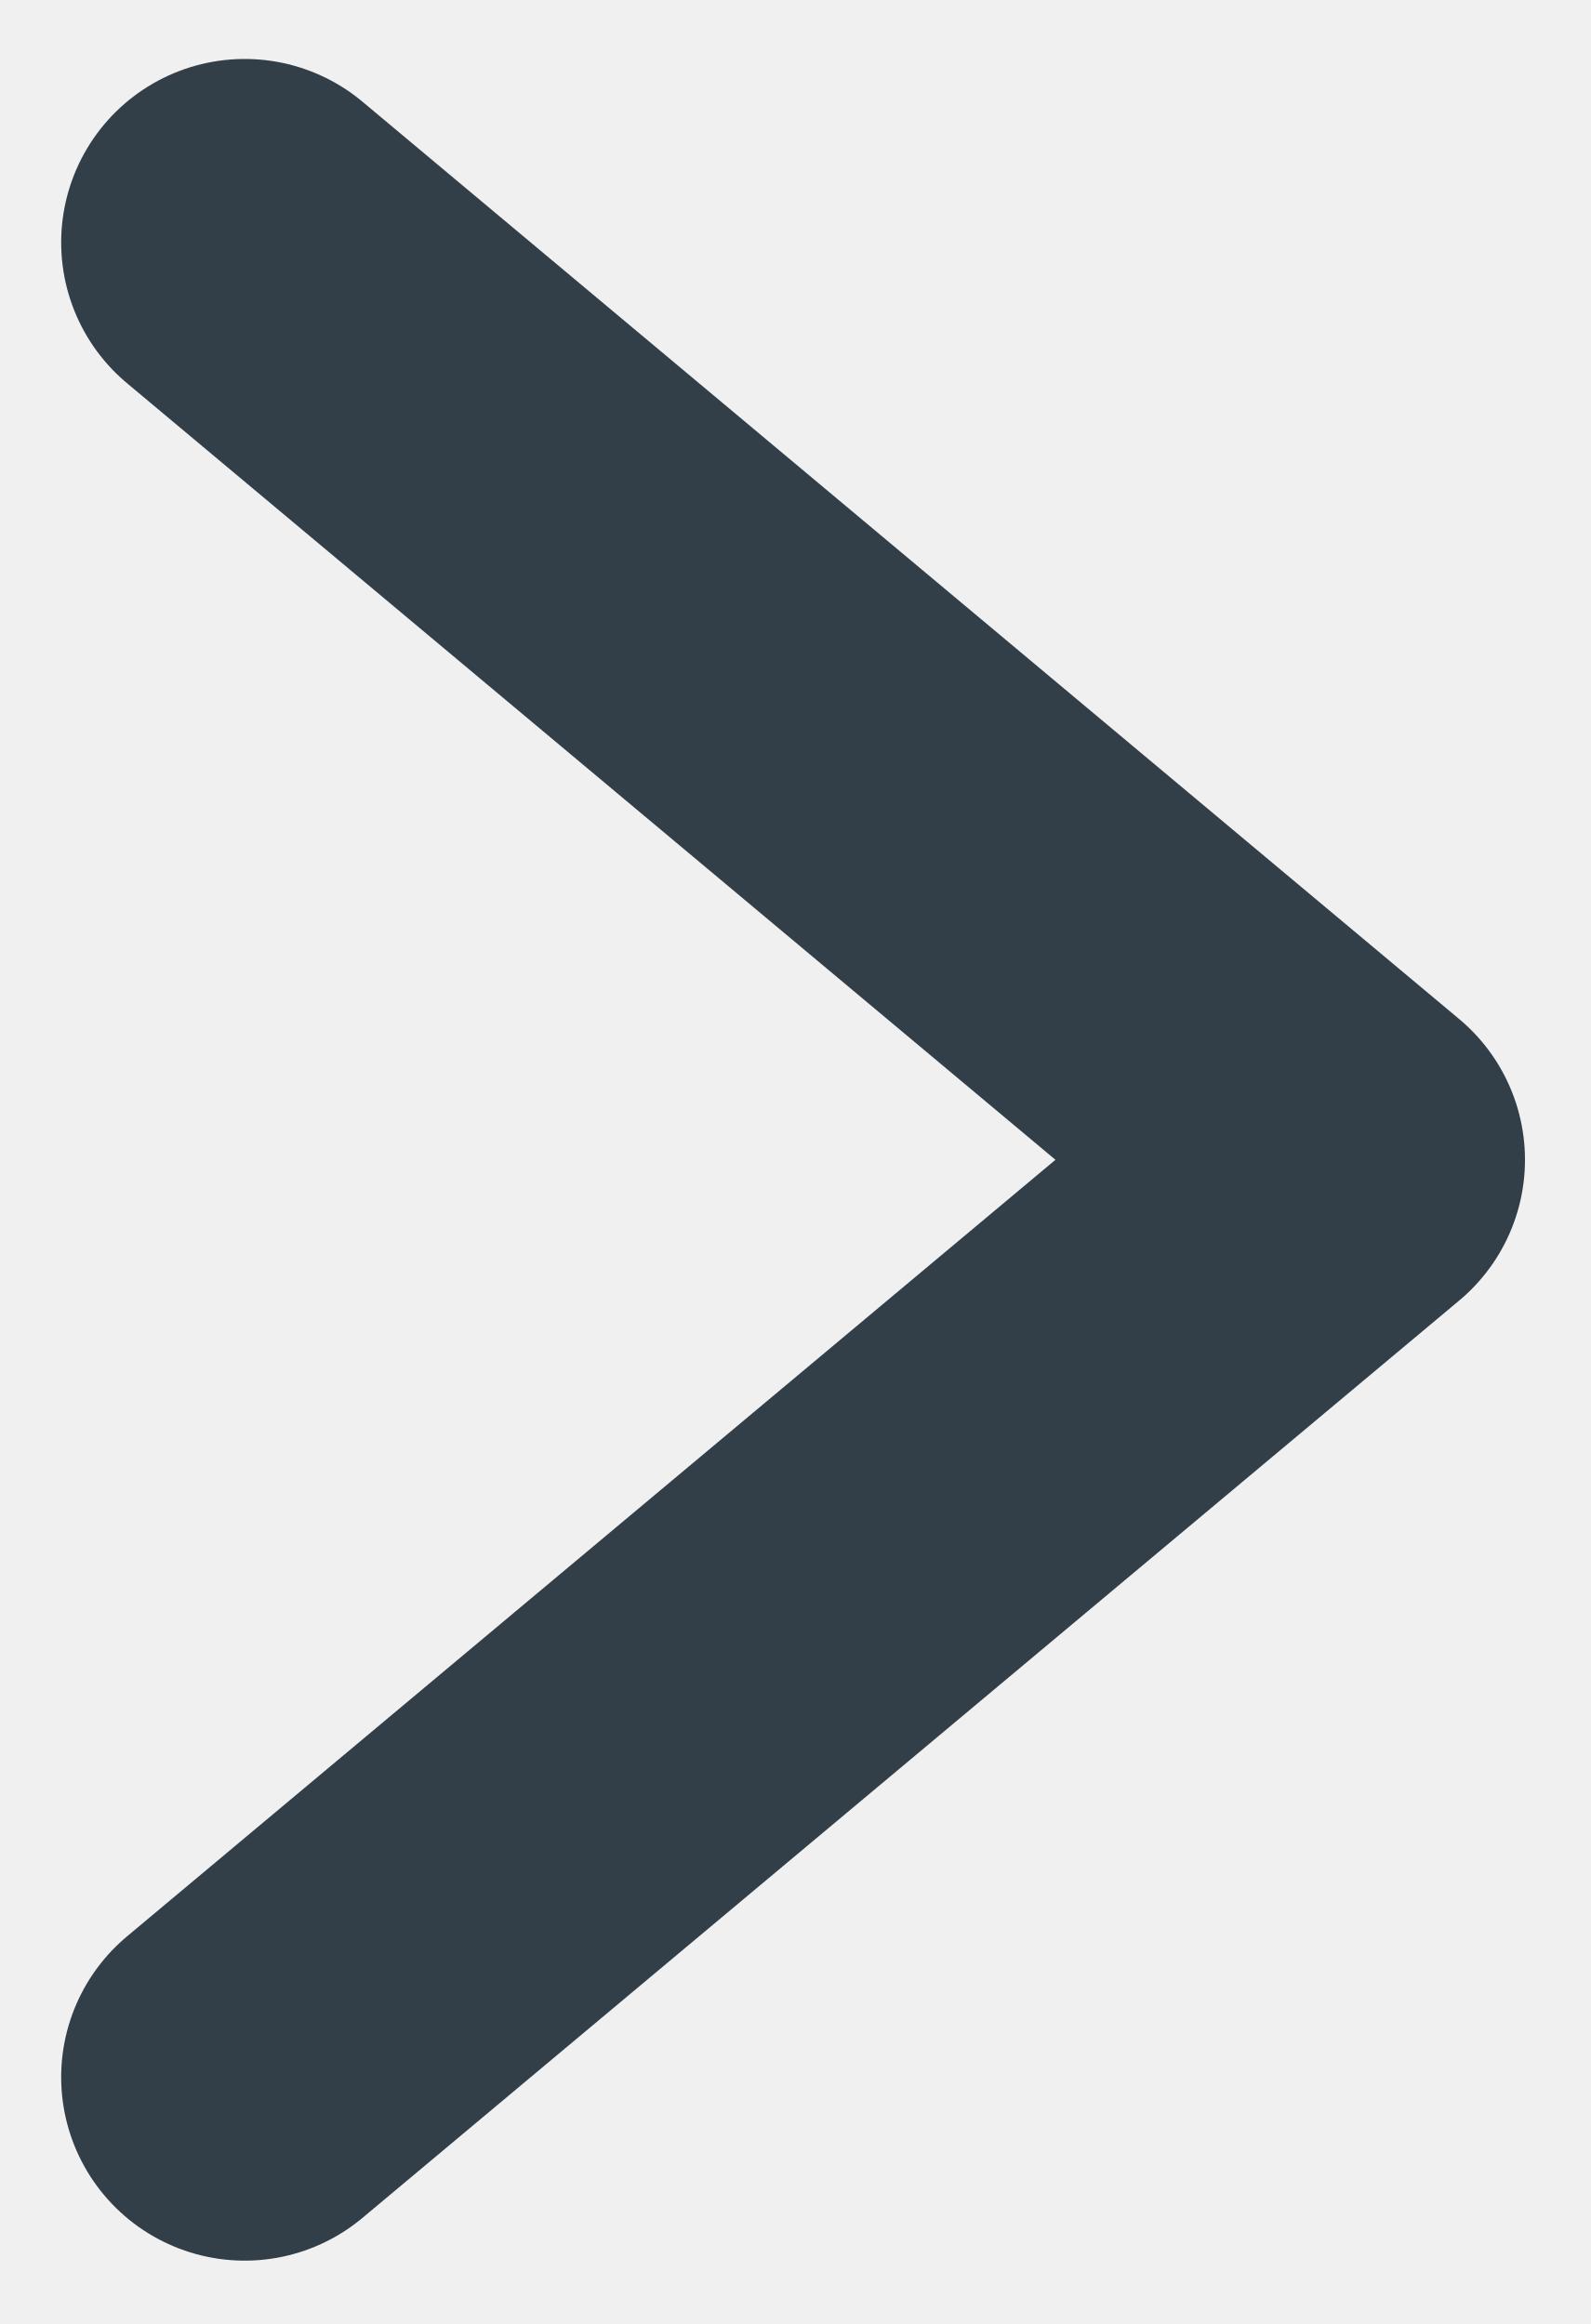
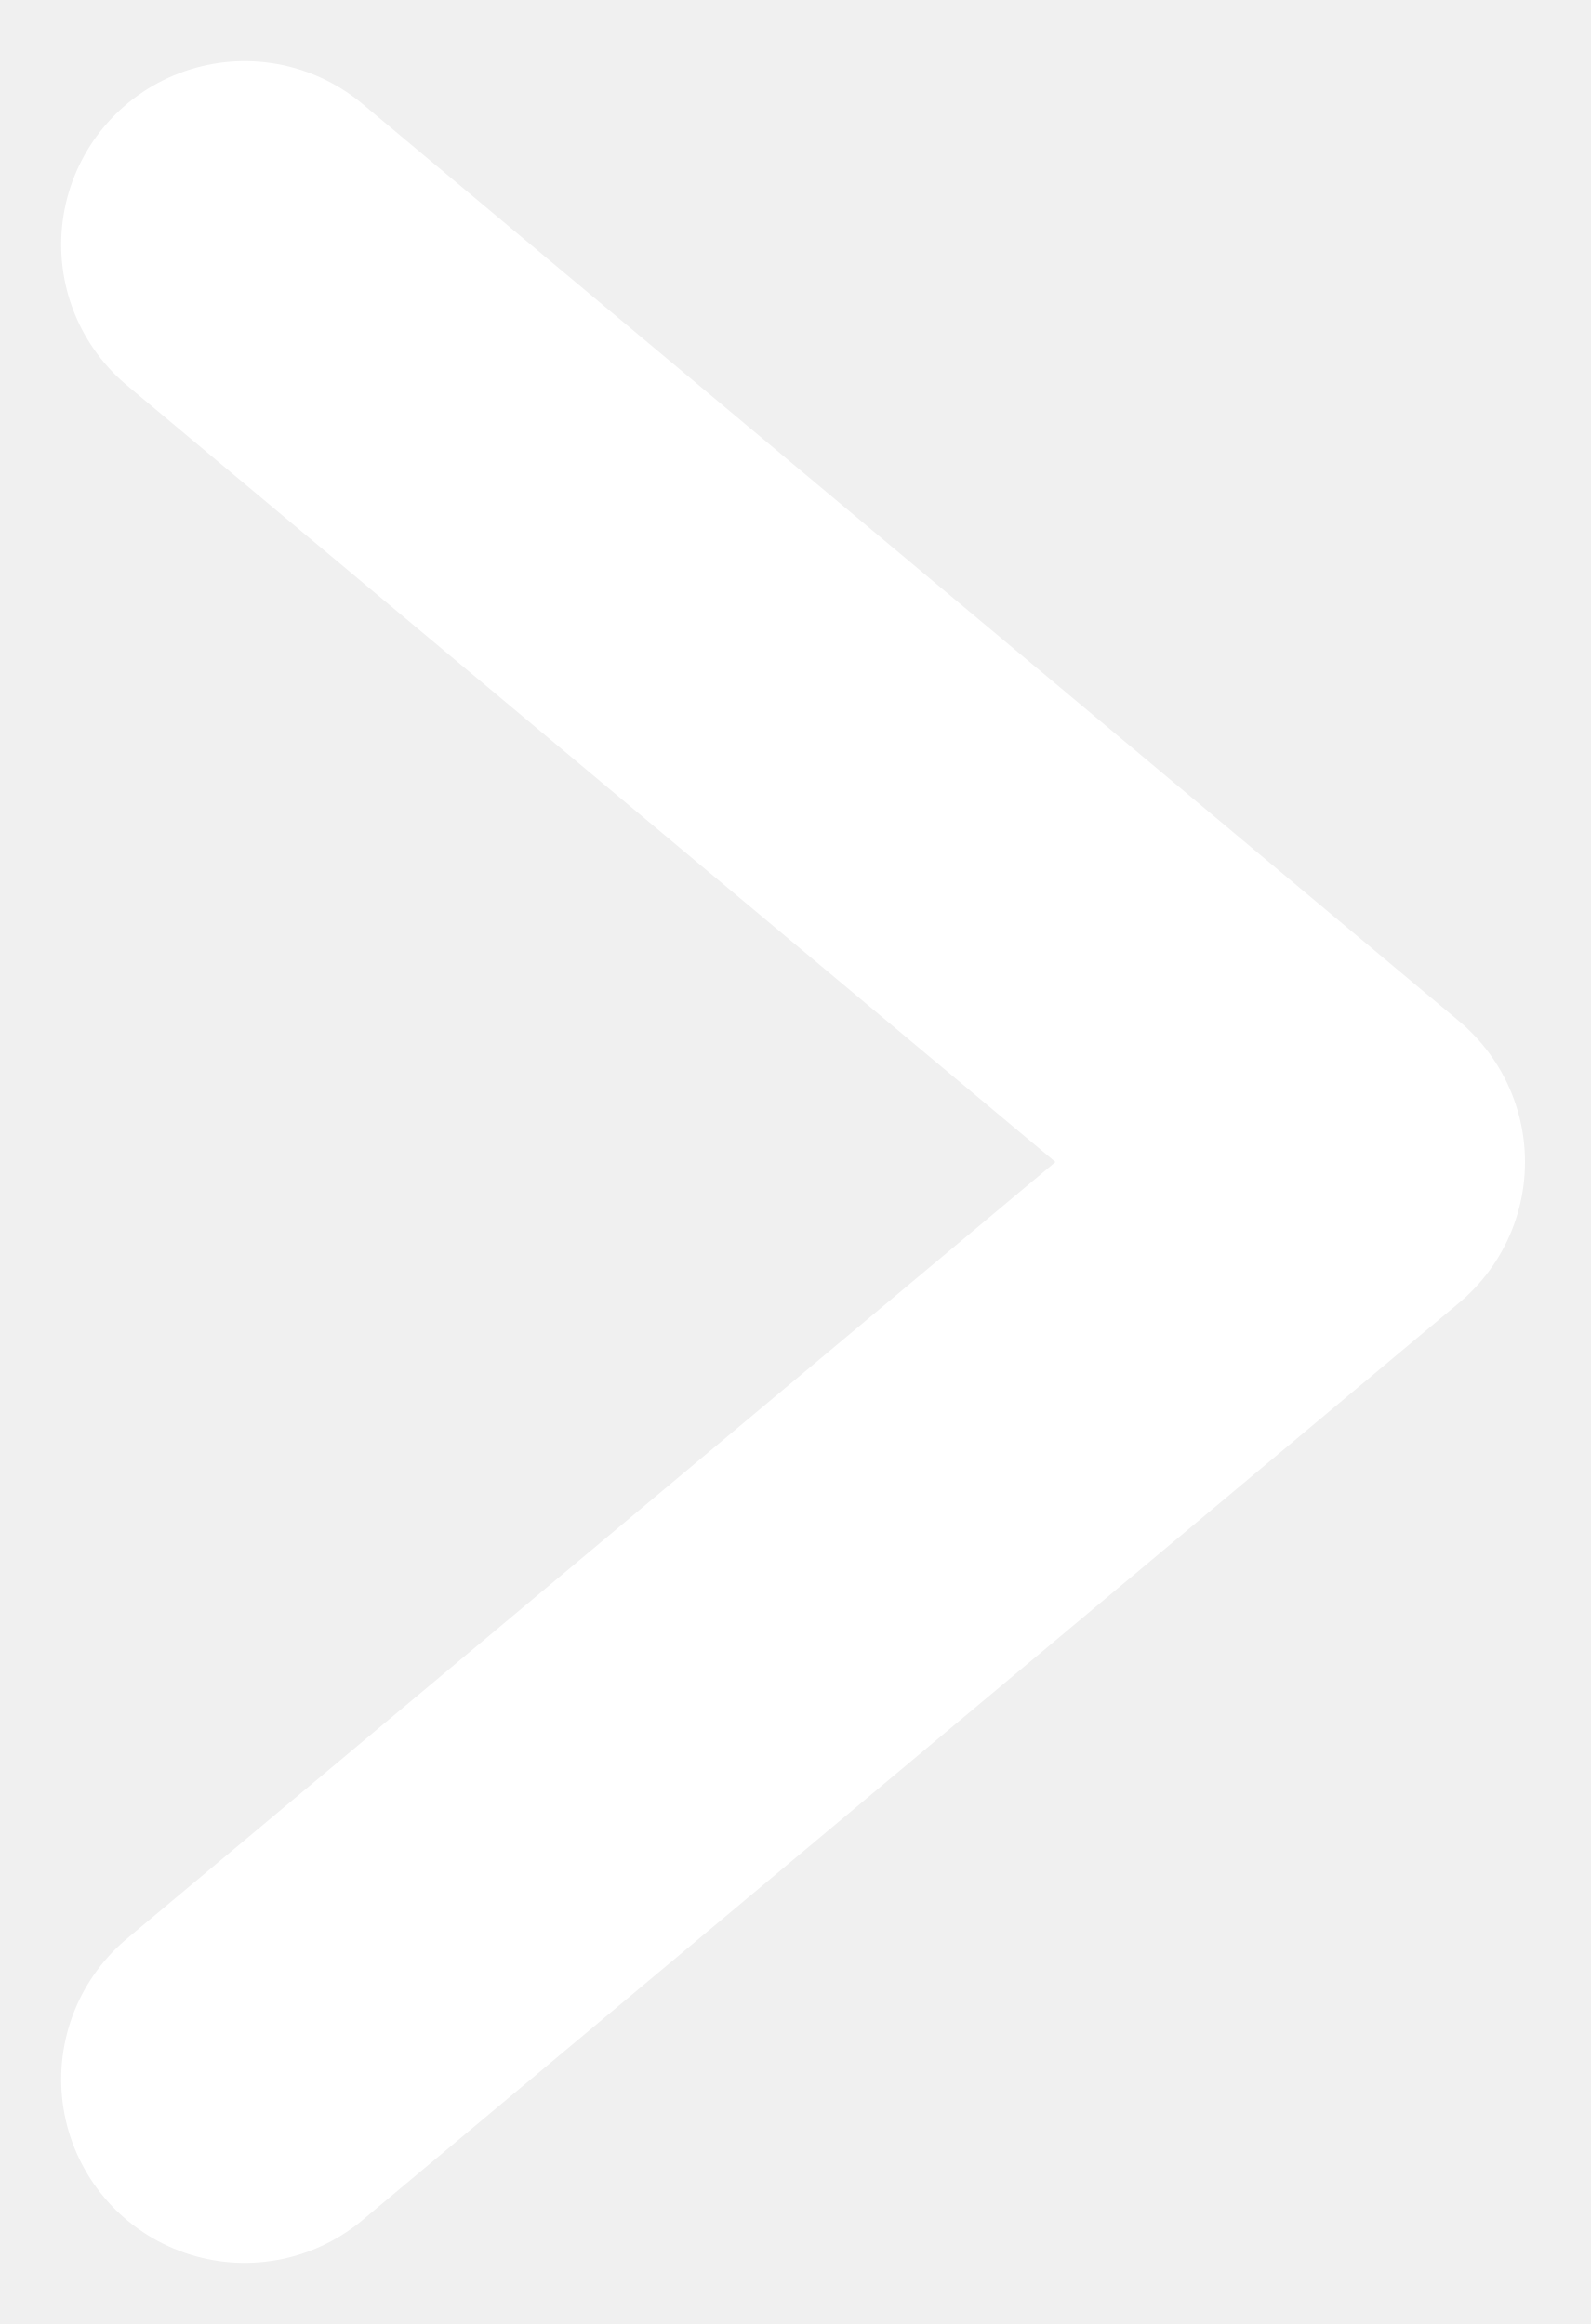
<svg xmlns="http://www.w3.org/2000/svg" width="13" height="19" viewBox="0 0 13 19" fill="none">
-   <path d="M2 16.982L10.964 9.482L2 1.982" stroke="#323E48" stroke-width="3" stroke-linecap="round" stroke-linejoin="round" />
+   <path d="M2 17L10.964 9.5L2 2" stroke="white" stroke-width="3" stroke-linecap="round" stroke-linejoin="round" />
</svg>
